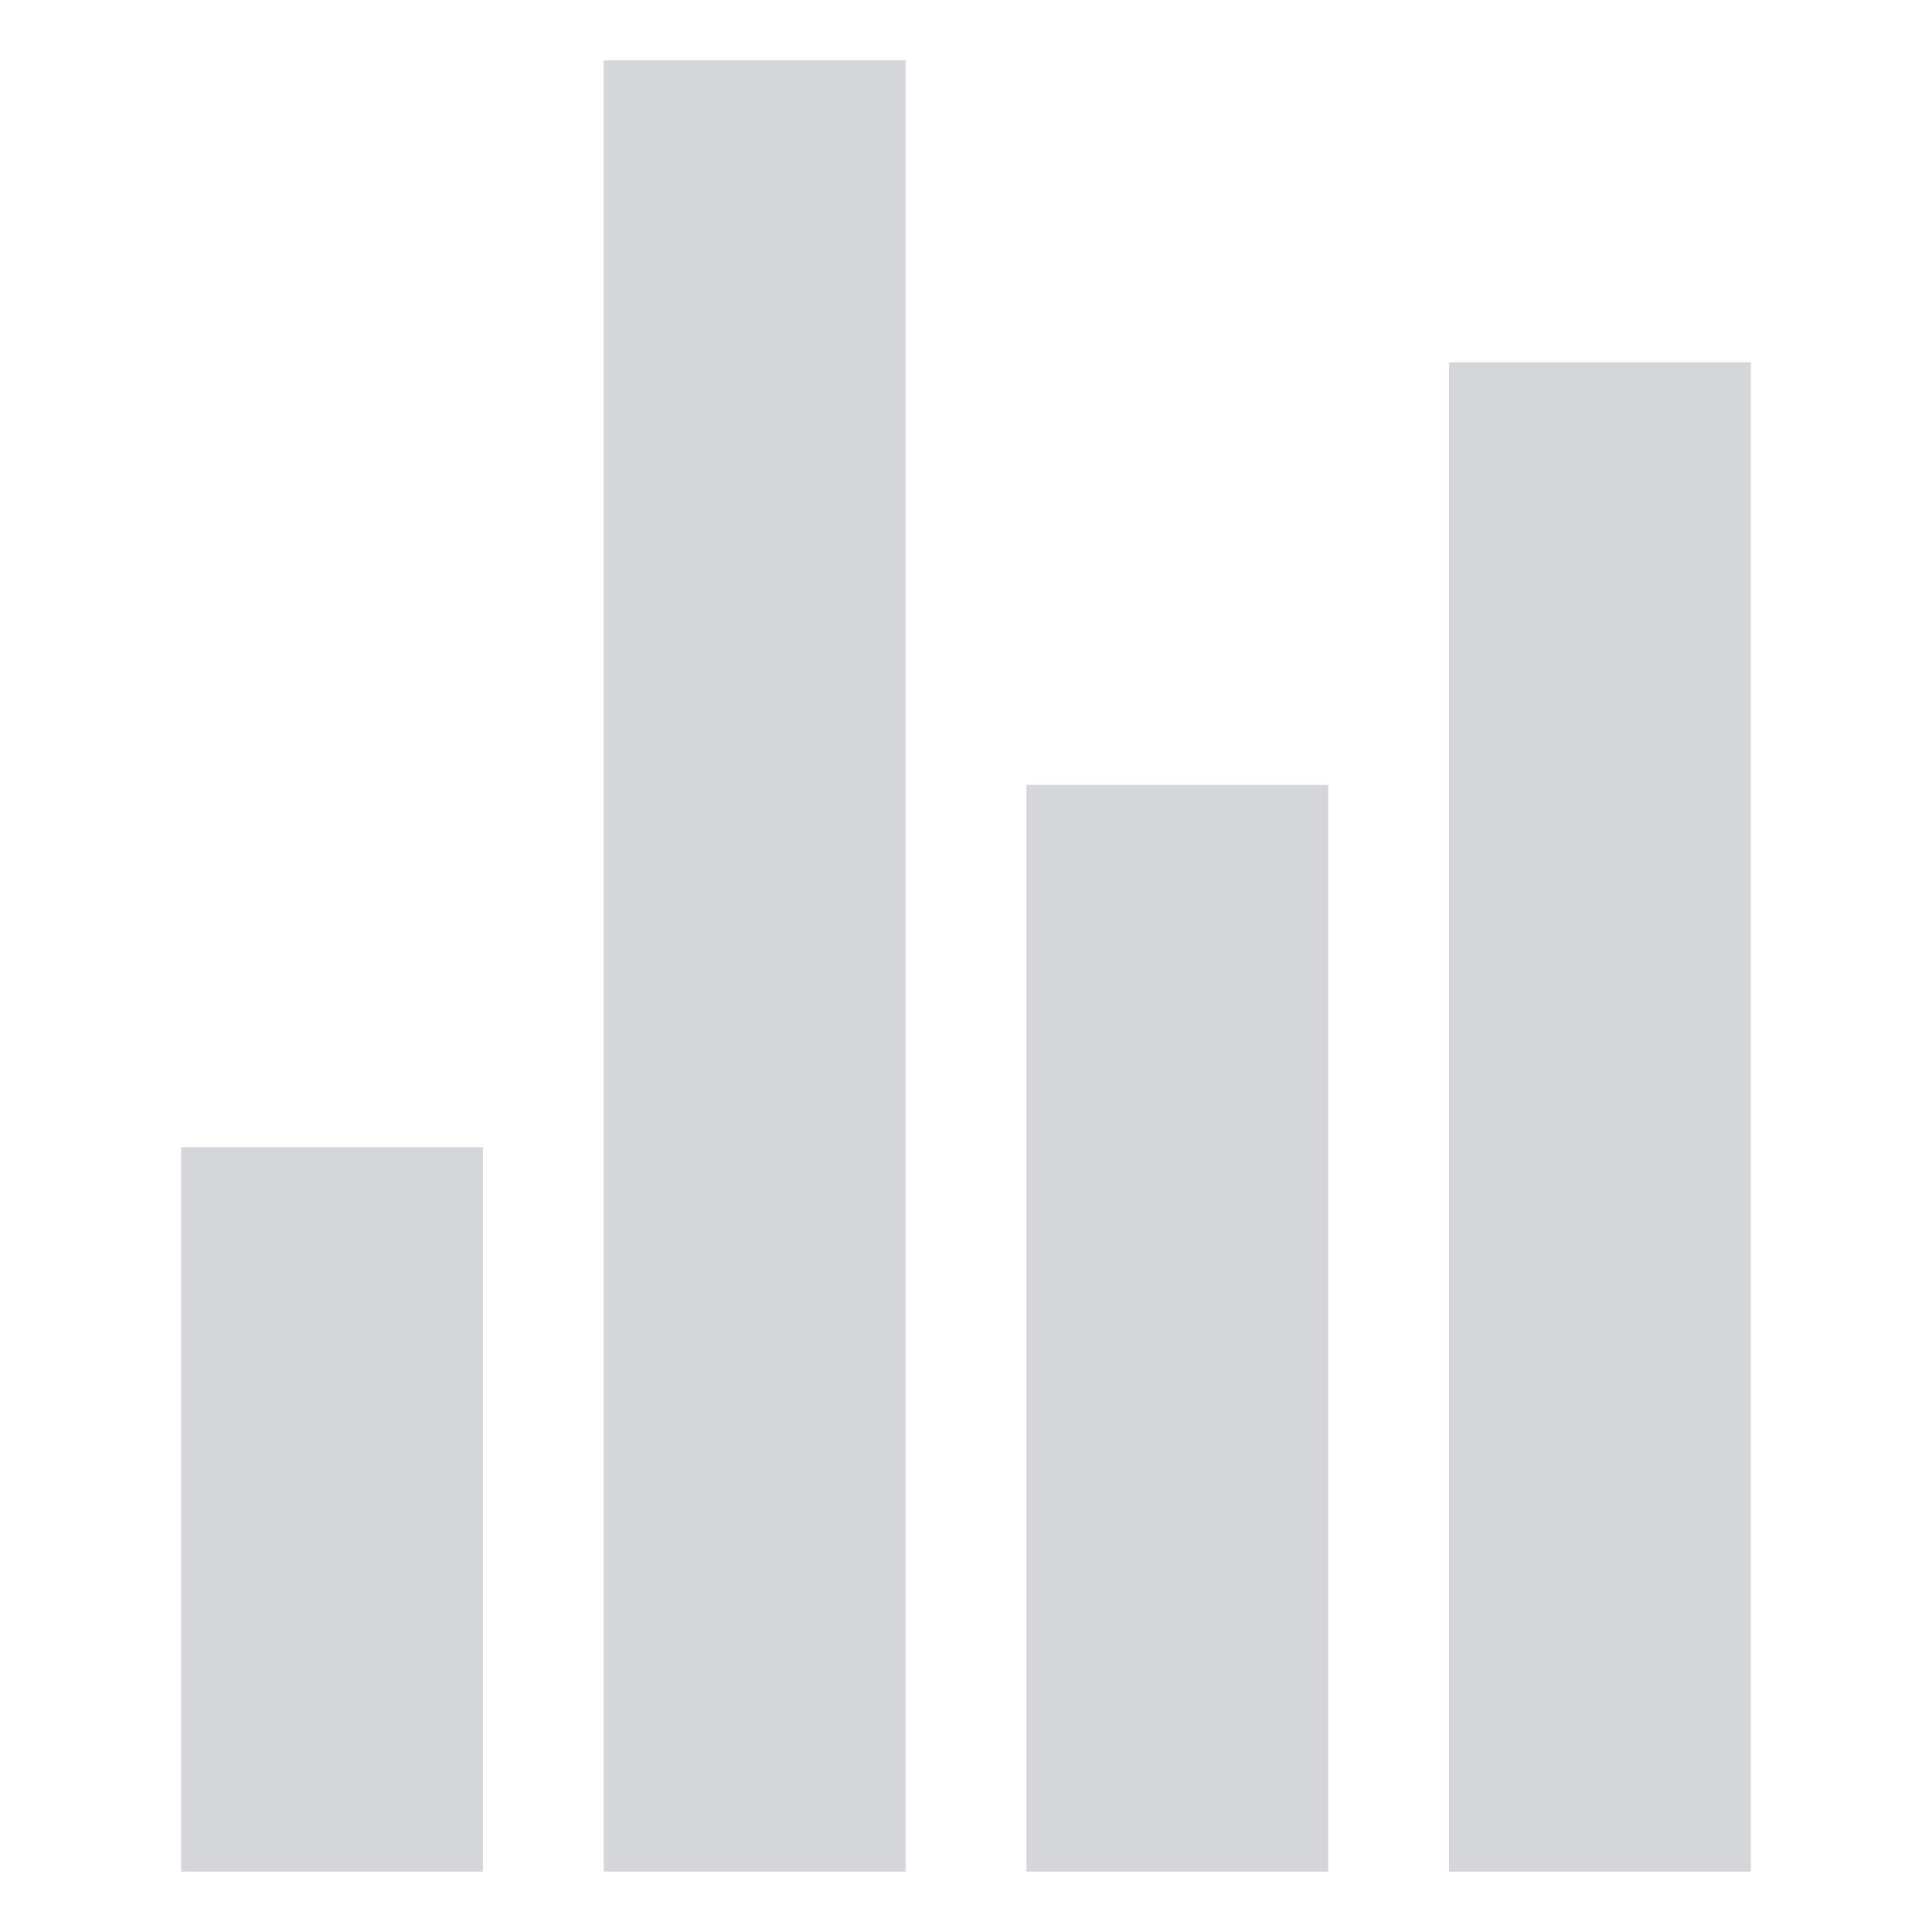
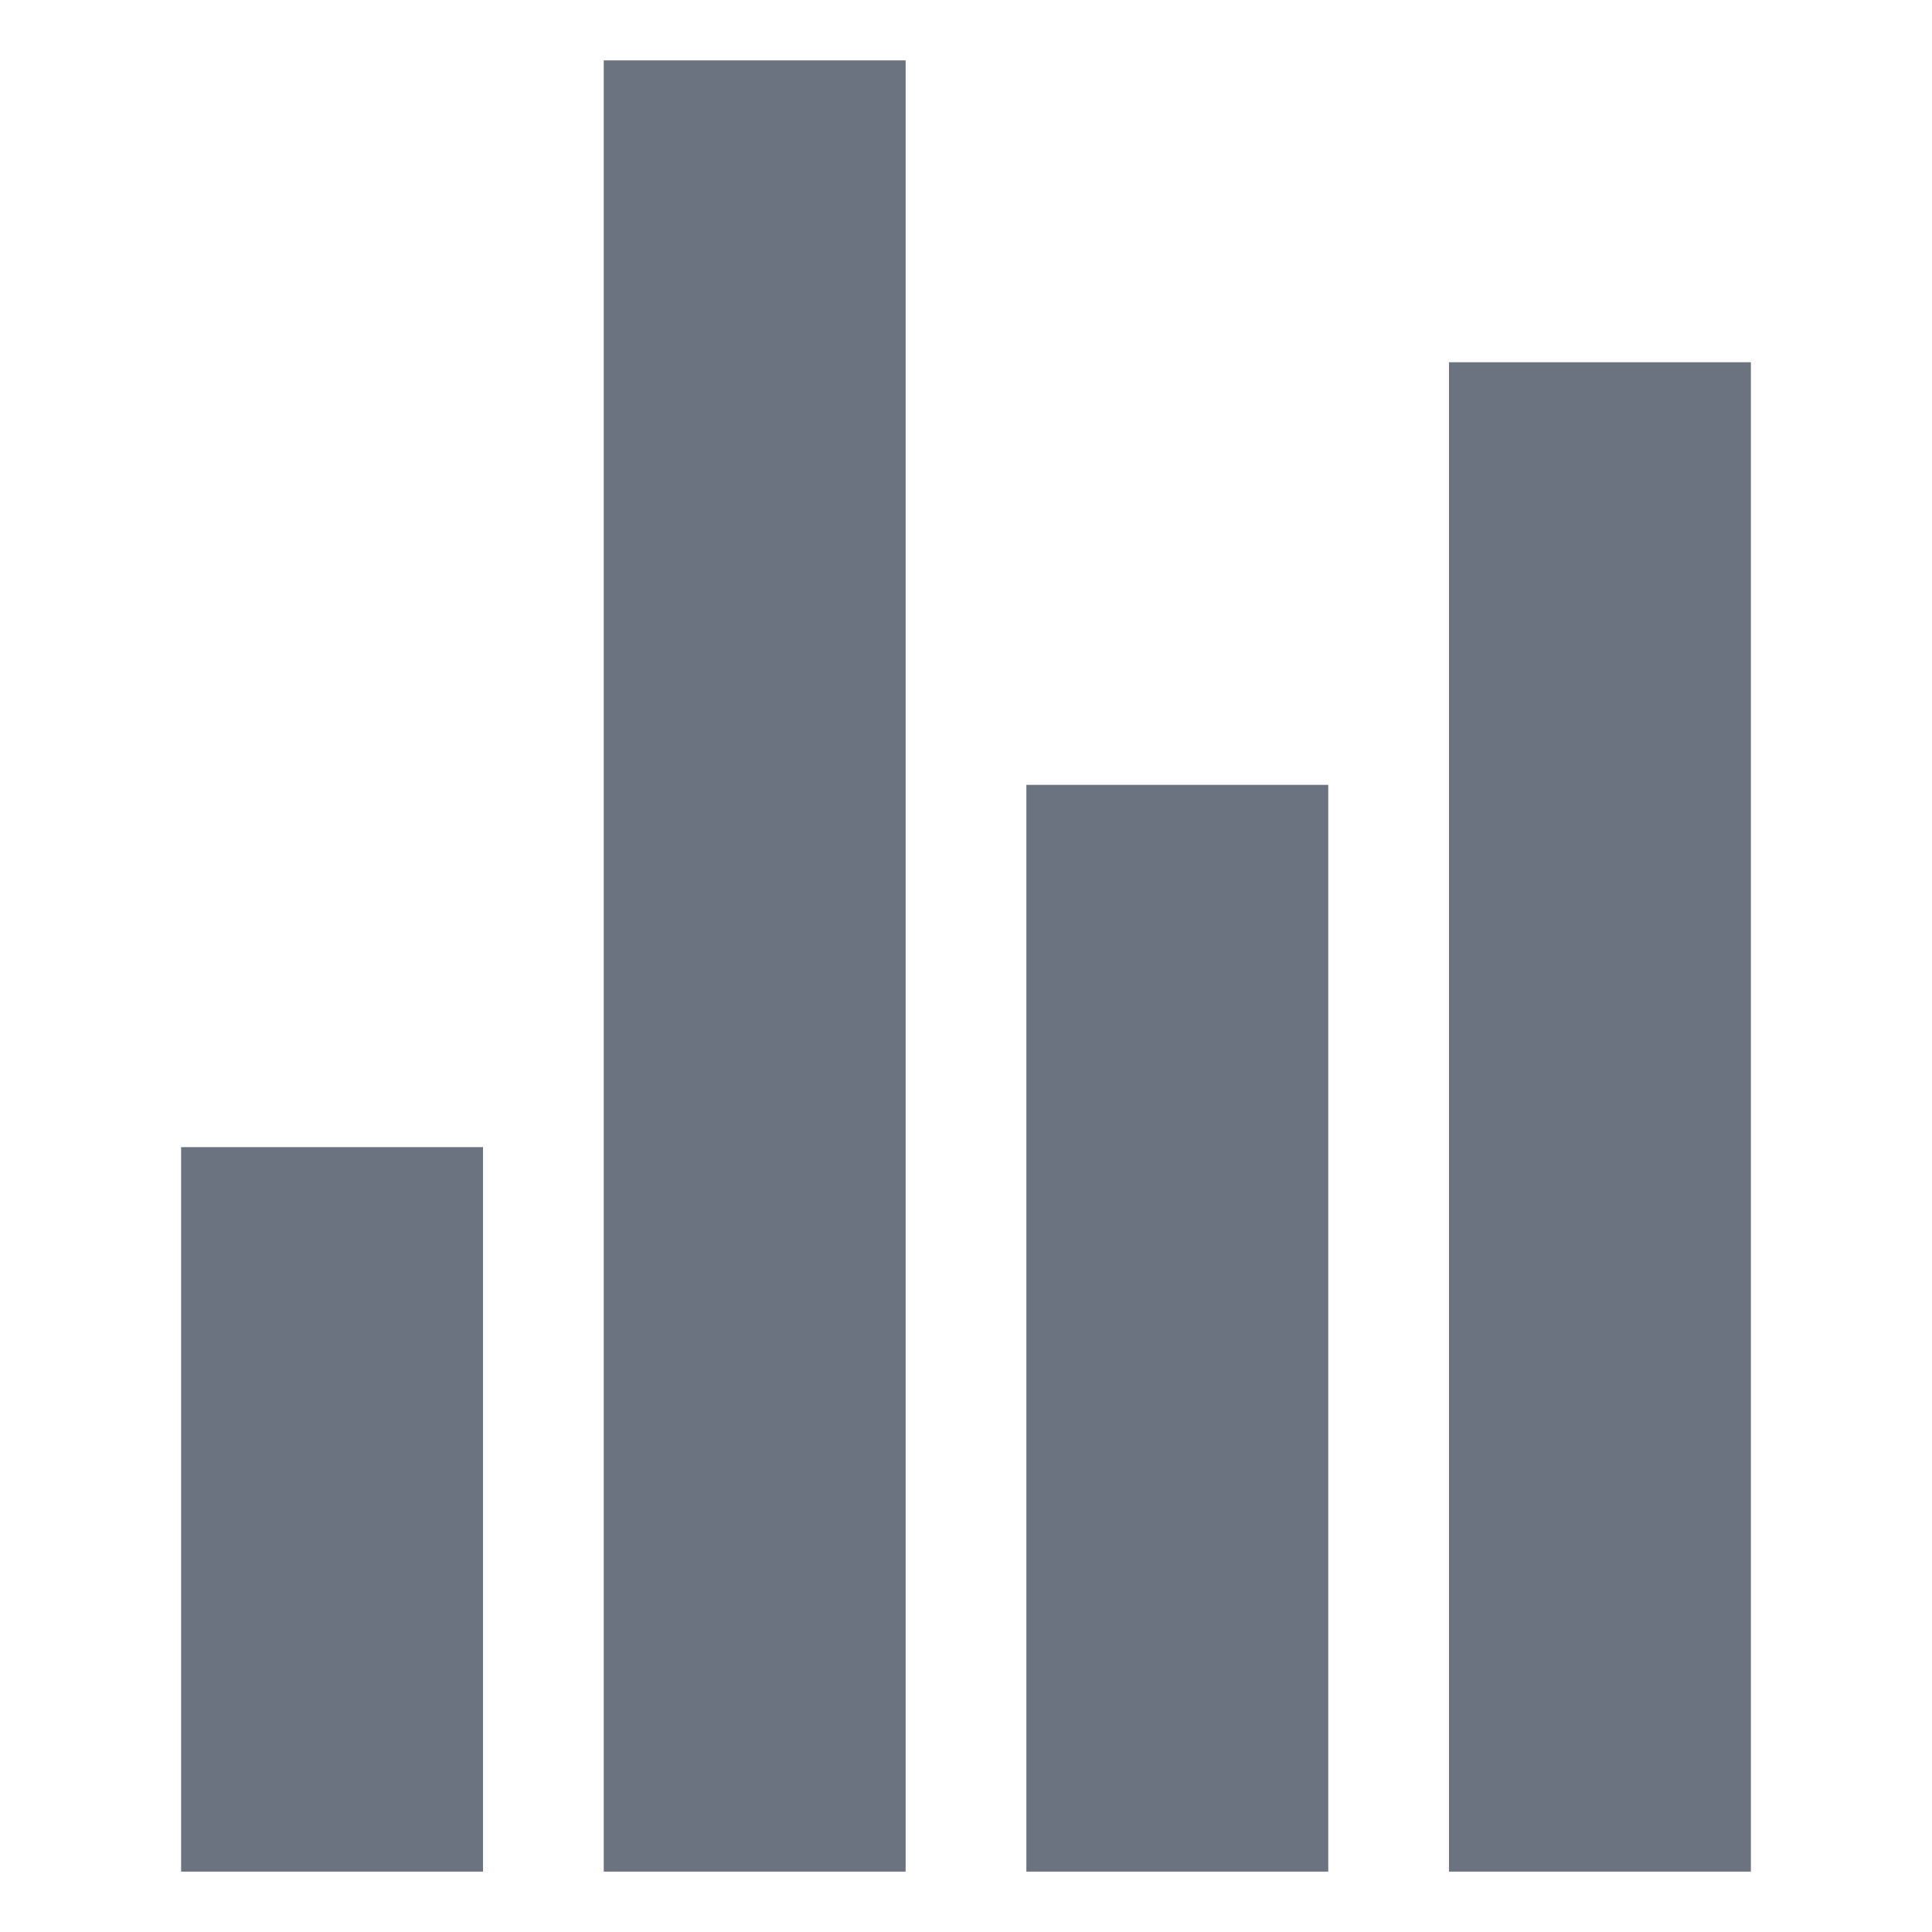
- <svg xmlns="http://www.w3.org/2000/svg" fill="#d4d6da" width="800px" height="800px" viewBox="0 0 512 512">
+ <svg xmlns="http://www.w3.org/2000/svg" fill="#6b7280" width="800px" height="800px" viewBox="0 0 512 512">
  <path d="M128,496H48V304h80Z" />
  <path d="M352,496H272V208h80Z" />
  <path d="M464,496H384V96h80Z" />
  <path d="M240,496H160V16h80Z" />
</svg>
